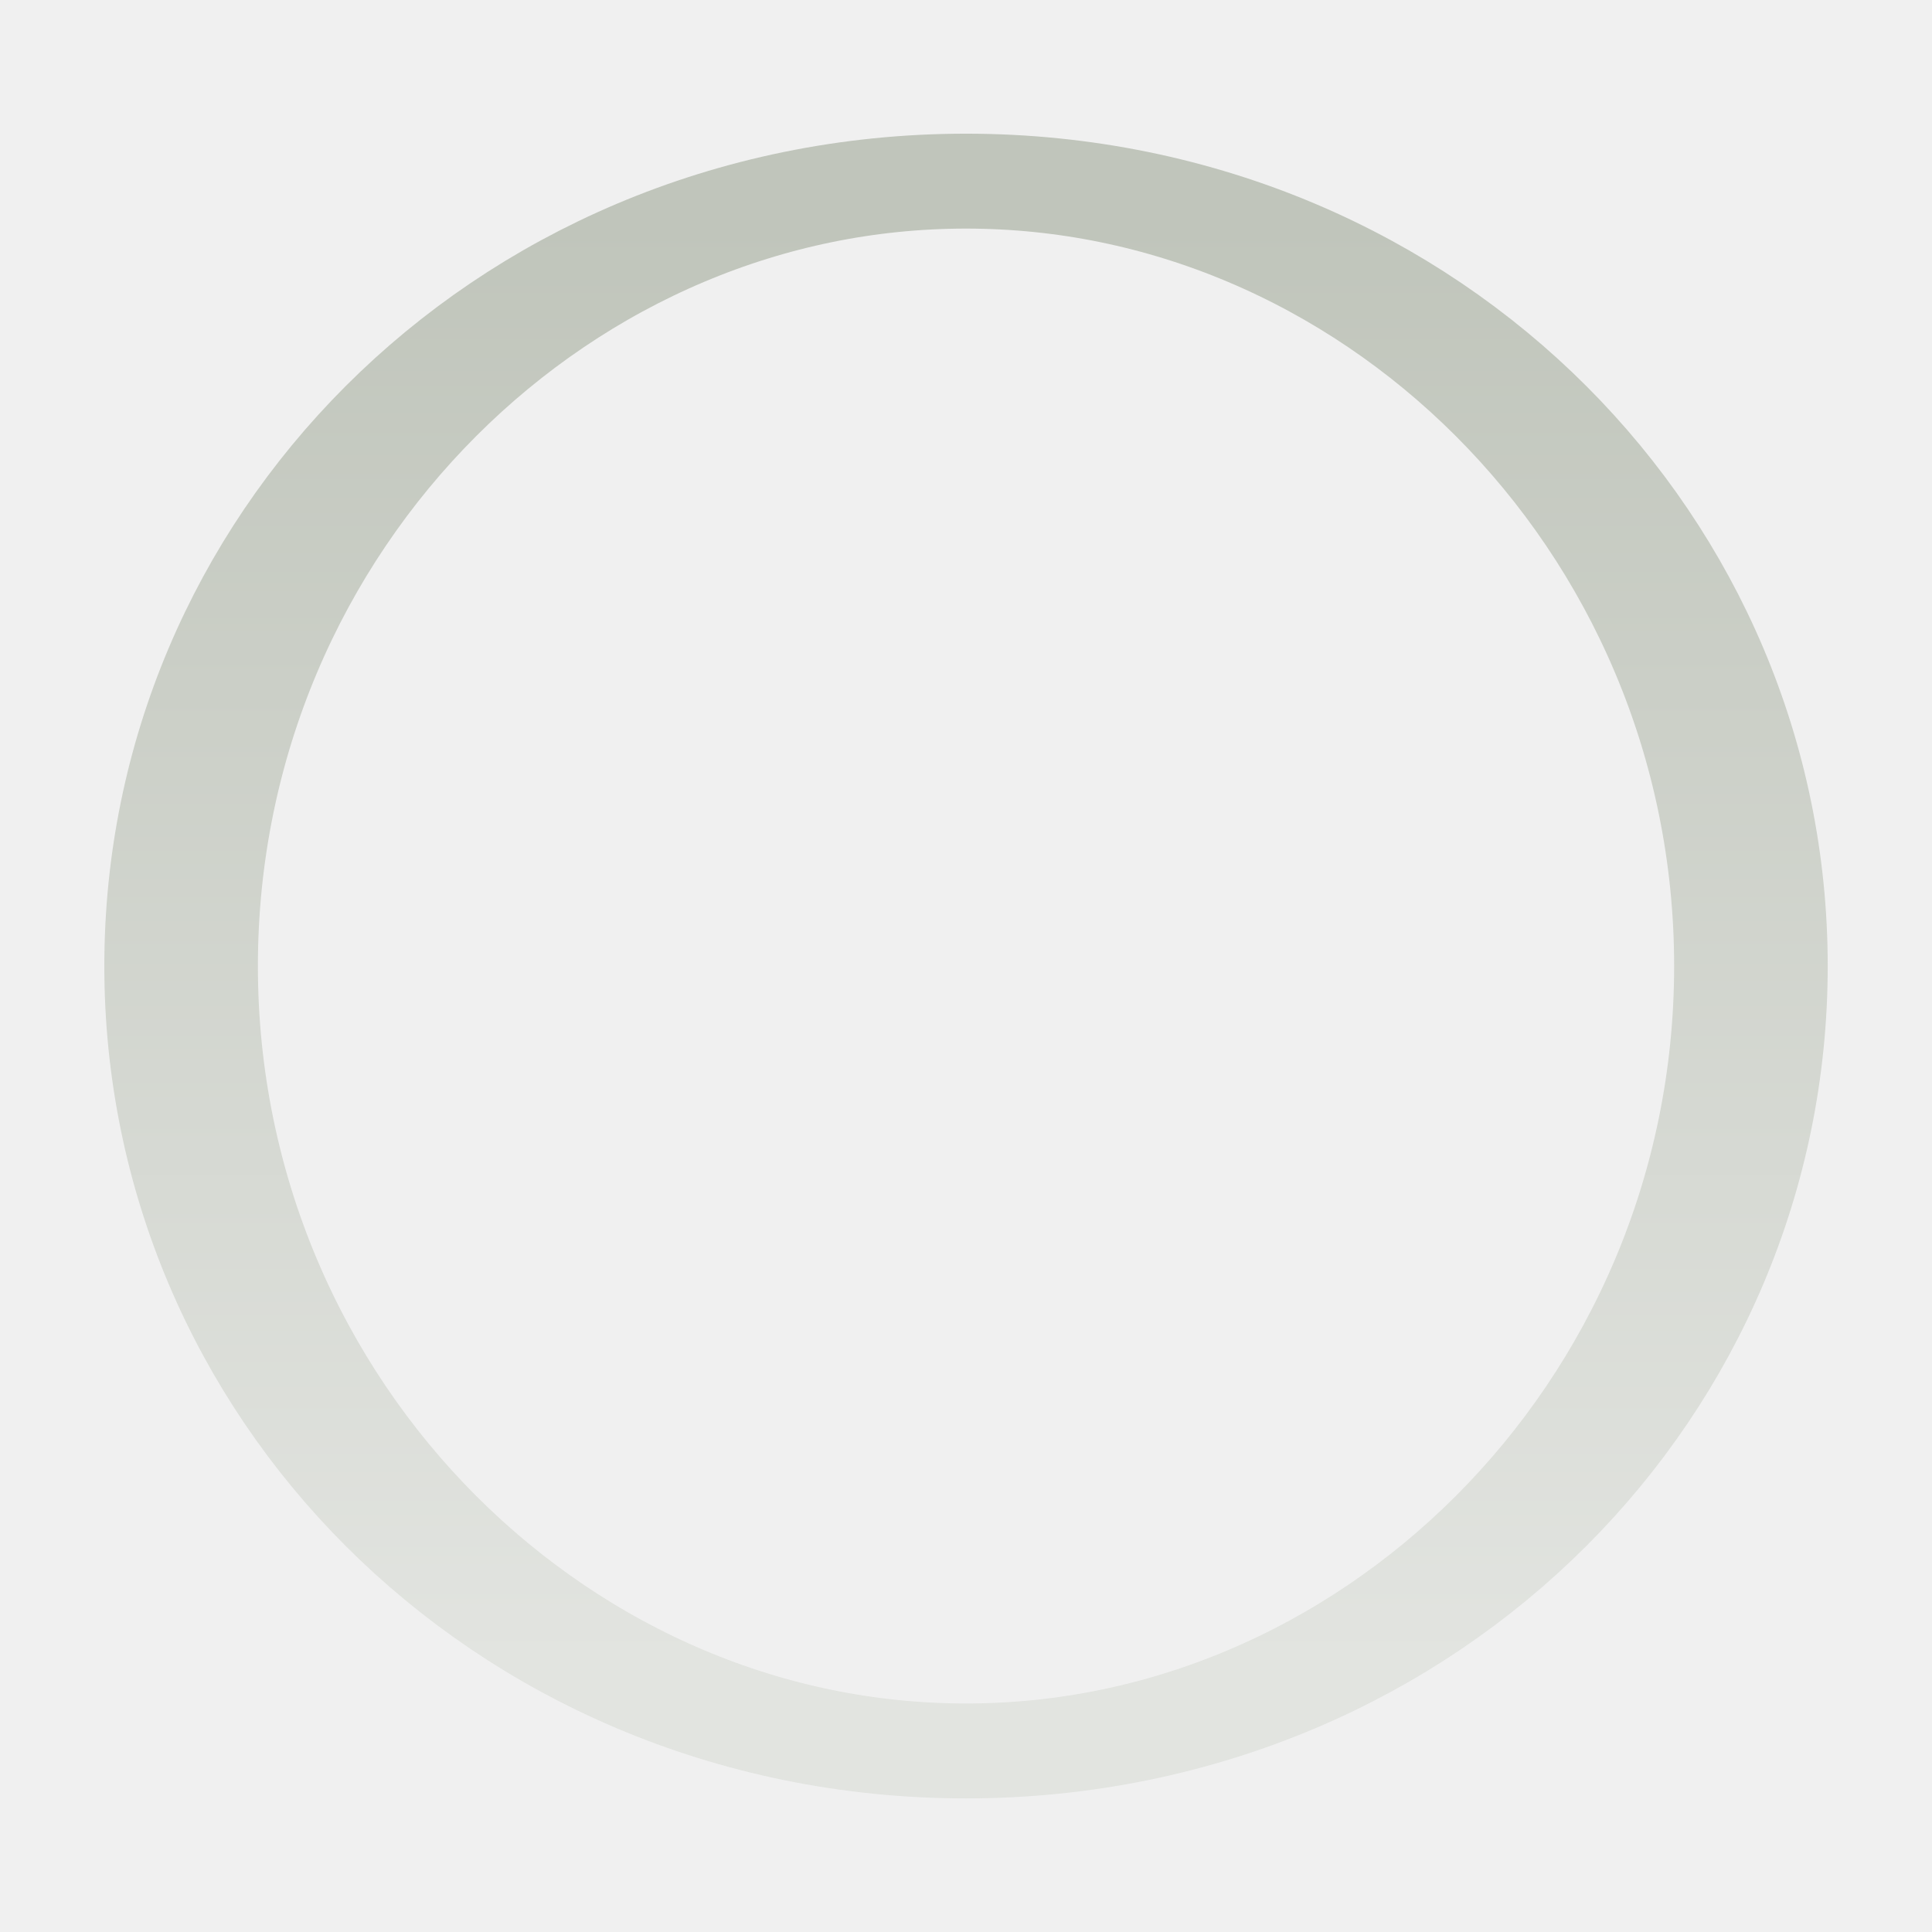
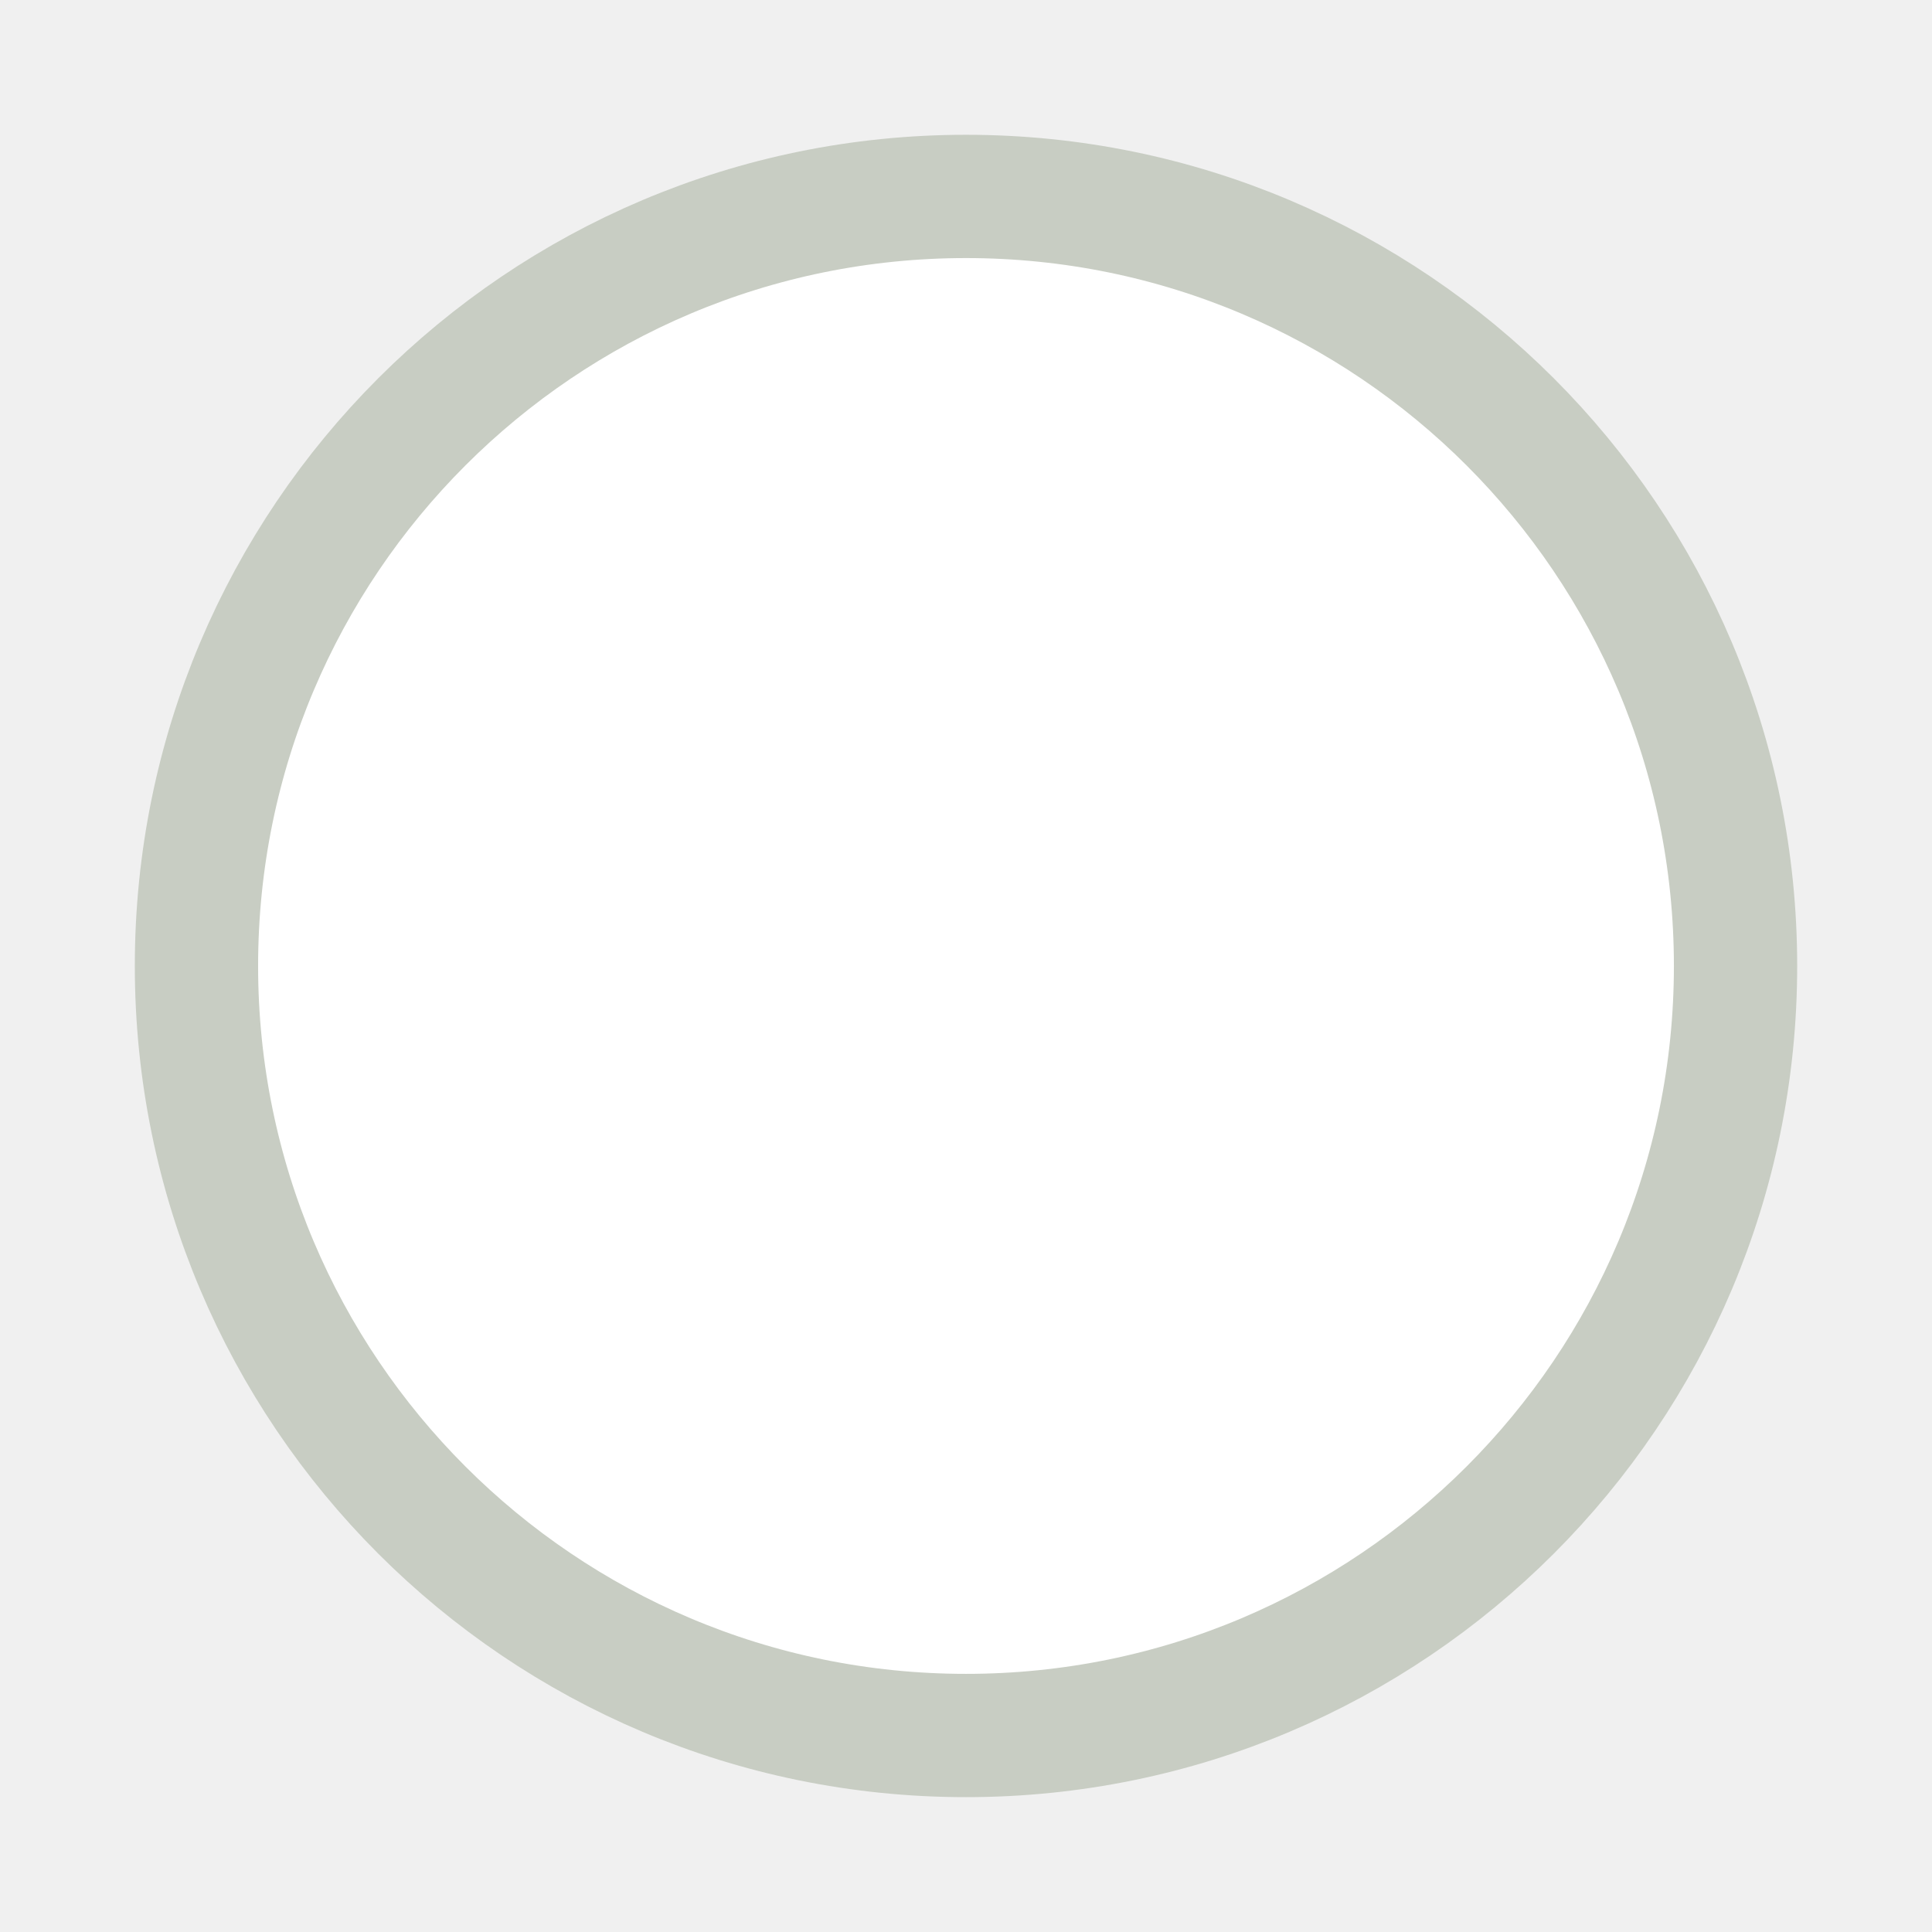
<svg xmlns="http://www.w3.org/2000/svg" xmlns:xlink="http://www.w3.org/1999/xlink" width="16" height="16" id="svg814" version="1.1">
  <defs id="defs816">
    <linearGradient xlink:href="#linearGradient10354-2" id="linearGradient8378" gradientUnits="userSpaceOnUse" gradientTransform="translate(-1609.993,-78.95843)" x1="1205.575" y1="-186.453" x2="1205.575" y2="-202.346" />
    <linearGradient id="linearGradient10354-2">
      <stop id="stop10356-2" offset="0" style="stop-color:#bcbfb8;stop-opacity:1" />
      <stop id="stop10358-2" offset="1" style="stop-color:#ffffff;stop-opacity:1" />
    </linearGradient>
    <linearGradient xlink:href="#linearGradient10332-5" id="linearGradient8380" gradientUnits="userSpaceOnUse" gradientTransform="matrix(0.8494121,0,0,0.8479429,-623.9841,-483.1639)" x1="260.925" y1="233.777" x2="260.925" y2="248.976" />
    <linearGradient id="linearGradient10332-5">
      <stop style="stop-color:#d3d7cf;stop-opacity:1" offset="0" id="stop10334-5" />
      <stop style="stop-color:#8f9985;stop-opacity:1" offset="1" id="stop10336-29" />
    </linearGradient>
    <linearGradient id="linearGradient11553-0-7-9">
      <stop id="stop11555-5-9-8" offset="0" style="stop-color:#ffffff;stop-opacity:1;" />
      <stop id="stop11557-1-9-0" offset="1" style="stop-color:#ffffff;stop-opacity:0;" />
    </linearGradient>
    <radialGradient xlink:href="#linearGradient12692-5-0" id="radialGradient8370" gradientUnits="userSpaceOnUse" gradientTransform="matrix(2.414389,0,0,1.72137,-937.7666,-194.0944)" cx="663.019" cy="269.828" fx="663.019" fy="269.828" r="2.386" />
    <linearGradient id="linearGradient12692-5-0">
      <stop id="stop12694-4-1" offset="0" style="stop-color:#ffffff;stop-opacity:1;" />
      <stop id="stop12696-5-2" offset="1" style="stop-color:#ffffff;stop-opacity:0;" />
    </linearGradient>
    <linearGradient xlink:href="#linearGradient12415-4-1-5-2" id="linearGradient8392" gradientUnits="userSpaceOnUse" x1="664.27" y1="261.448" x2="664.27" y2="248.054" />
    <linearGradient id="linearGradient12415-4-1-5-2">
      <stop id="stop12417-2-8-0-7" offset="0" style="stop-color:#d3d7cf;stop-opacity:1;" />
      <stop id="stop12419-5-0-9-3" offset="1" style="stop-color:#8f9985;stop-opacity:1" />
    </linearGradient>
  </defs>
  <g id="layer1" transform="translate(0,-1036.362)">
    <g transform="translate(-1031,770.3622)" id="g6305" style="display:inline;enable-background:new">
-       <g style="opacity:0.5;display:inline;enable-background:new" id="g16917" transform="translate(3.7481965e-5,-1.1707725e-5)">
+       <g style="opacity:0.5;display:inline;enable-background:new" id="g16917" transform="translate(-16.21922,1.325813)">
        <path style="color:#000000;fill:none;stroke:url(#linearGradient8392);stroke-width:0.882;stroke-linecap:square;stroke-linejoin:round;stroke-miterlimit:4;stroke-opacity:1;stroke-dasharray:none;stroke-dashoffset:100;marker:none;visibility:visible;display:inline;overflow:visible;enable-background:new" id="path16919" d="m 665.476,255.067 c 0,4.028 -2.018,7.294 -4.508,7.294 -2.49,0 -4.508,-3.266 -4.508,-7.294 0,-4.028 2.018,-7.294 4.508,-7.294 2.49,0 4.508,3.266 4.508,7.294 z" transform="matrix(1.441944,0,0,0.8911697,85.92127,46.6922)" />
      </g>
+       <path style="fill:#ffffff;fill-opacity:1;stroke:#c8cdc3;stroke-width:1.021;stroke-linecap:round;stroke-linejoin:miter;stroke-miterlimit:4;stroke-opacity:1;stroke-dasharray:none;stroke-dashoffset:9.964" id="path3030" d="m -4.475,8.881 a 6.373,6.373 0 1 1 -12.746,0 6.373,6.373 0 1 1 12.746,0 z" transform="translate(1049.848,265.1186)" />
    </g>
  </g>
</svg>
